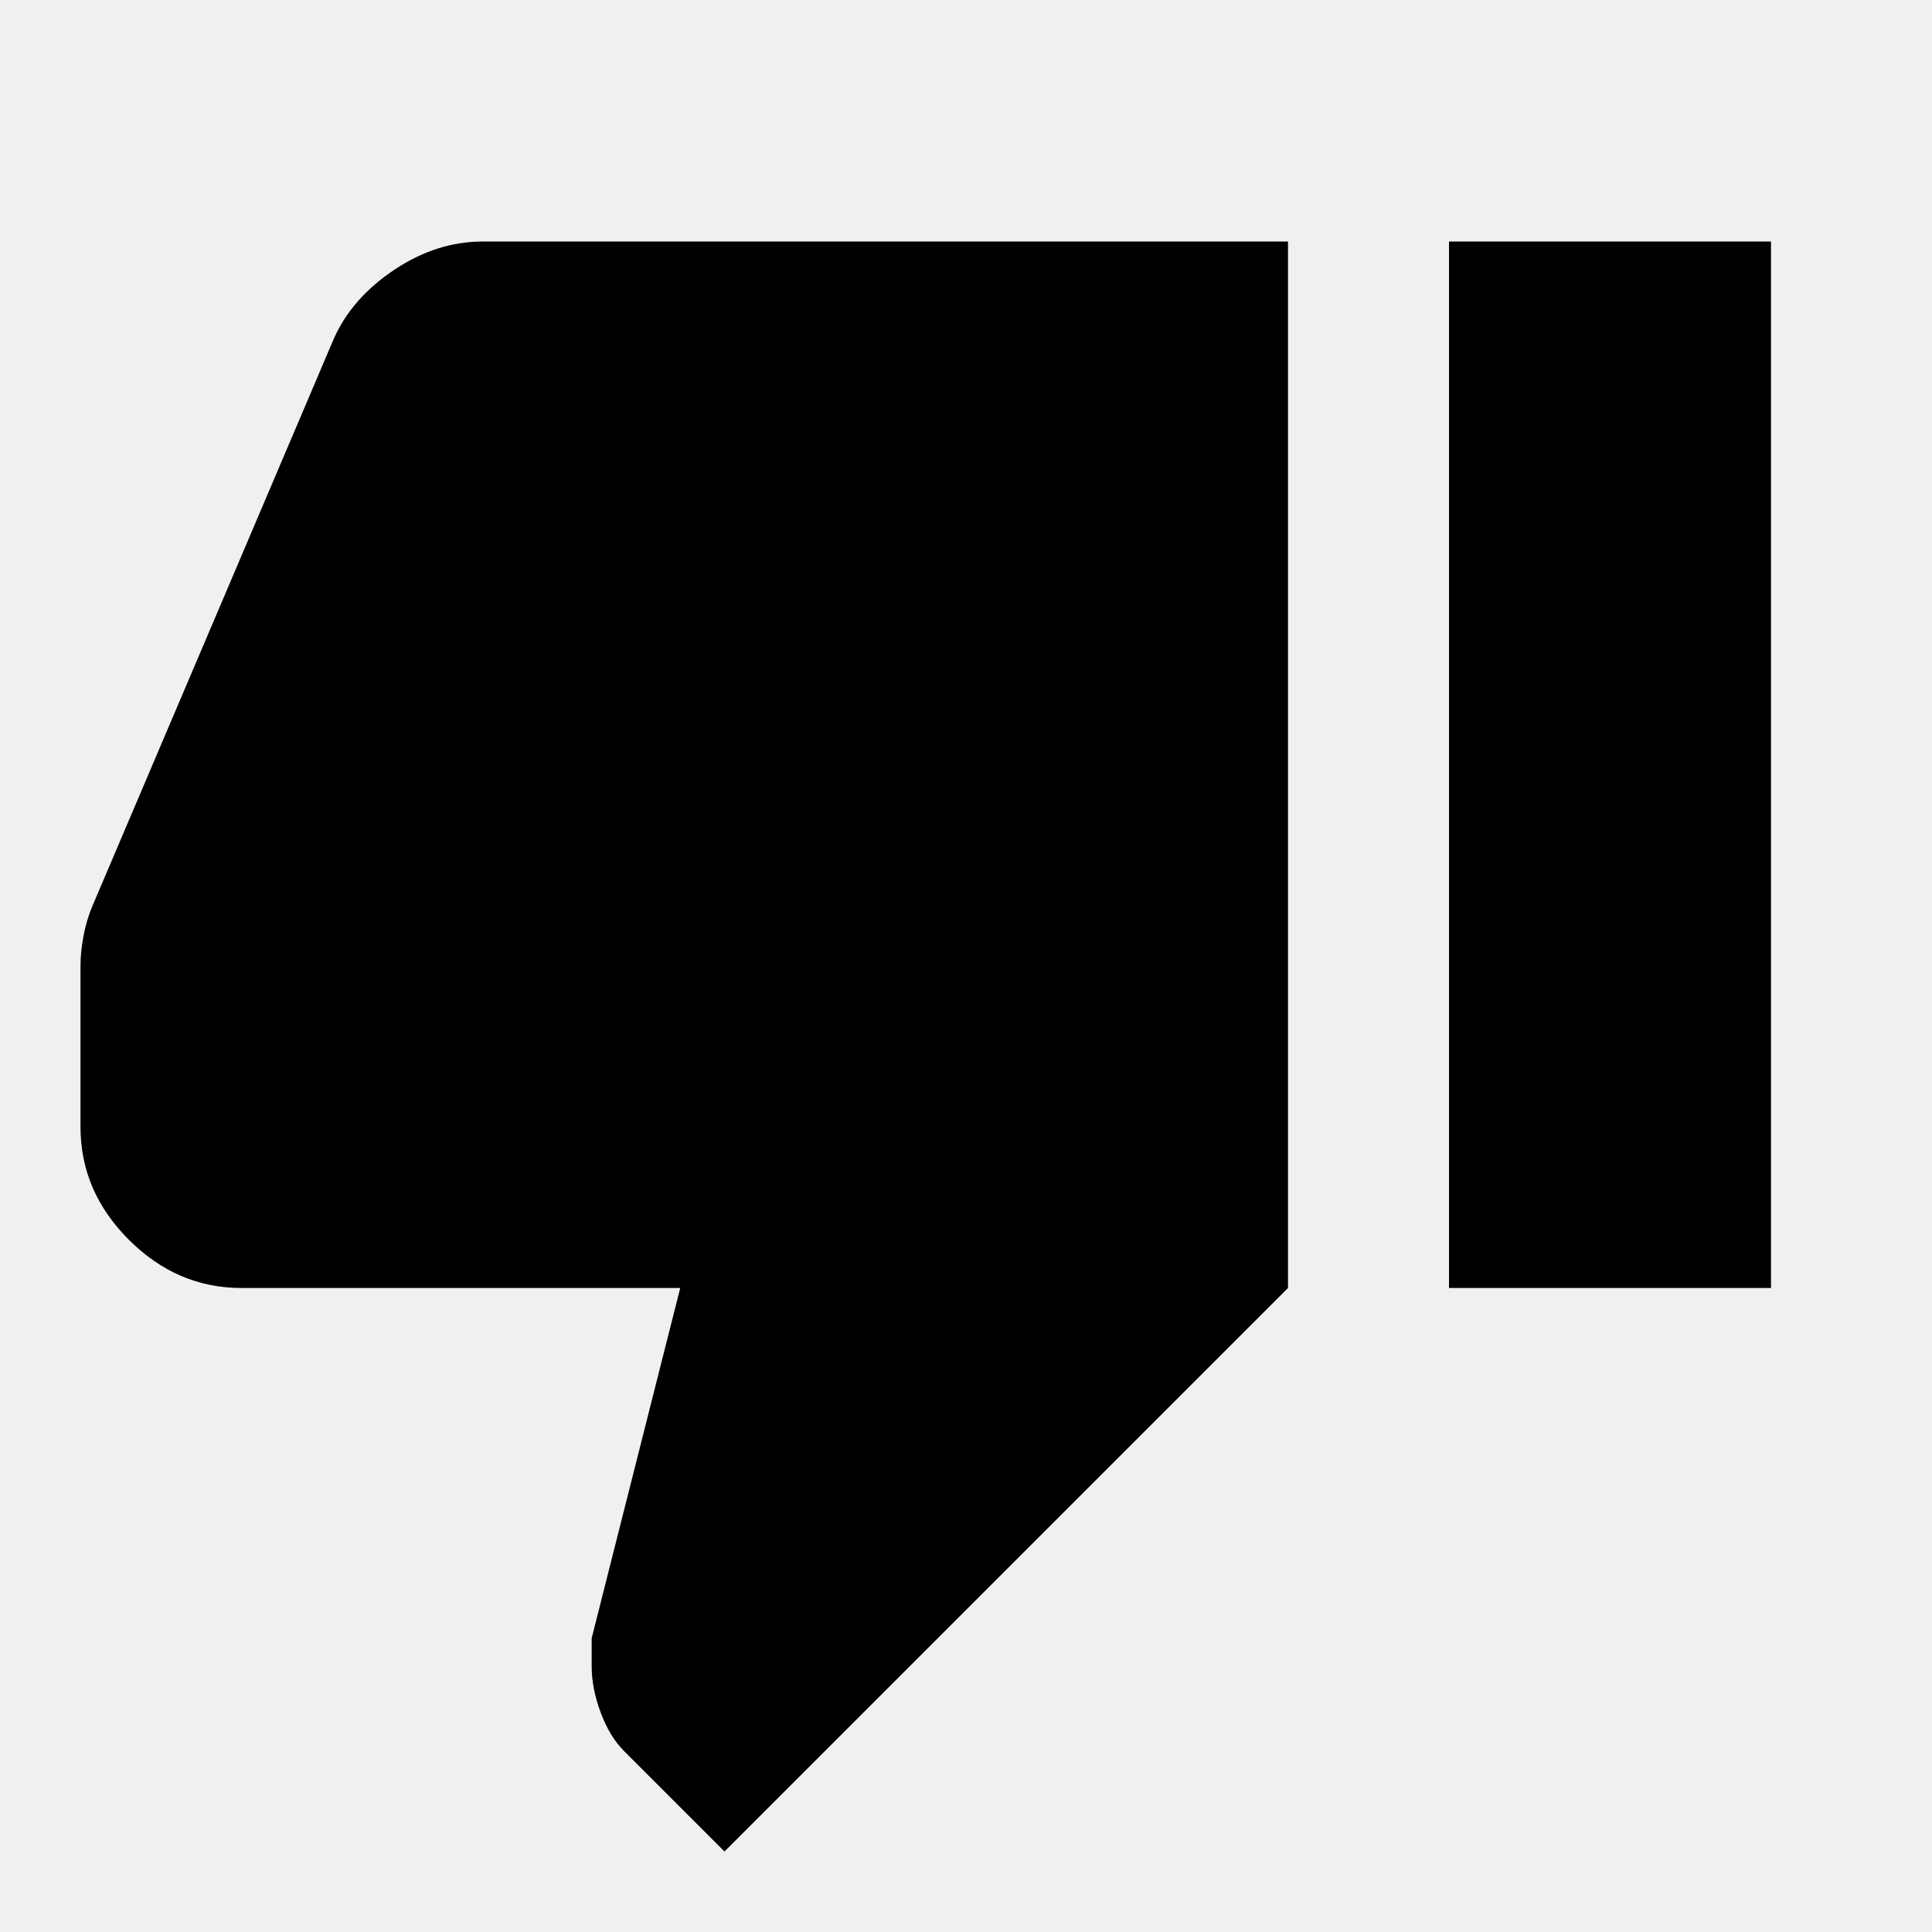
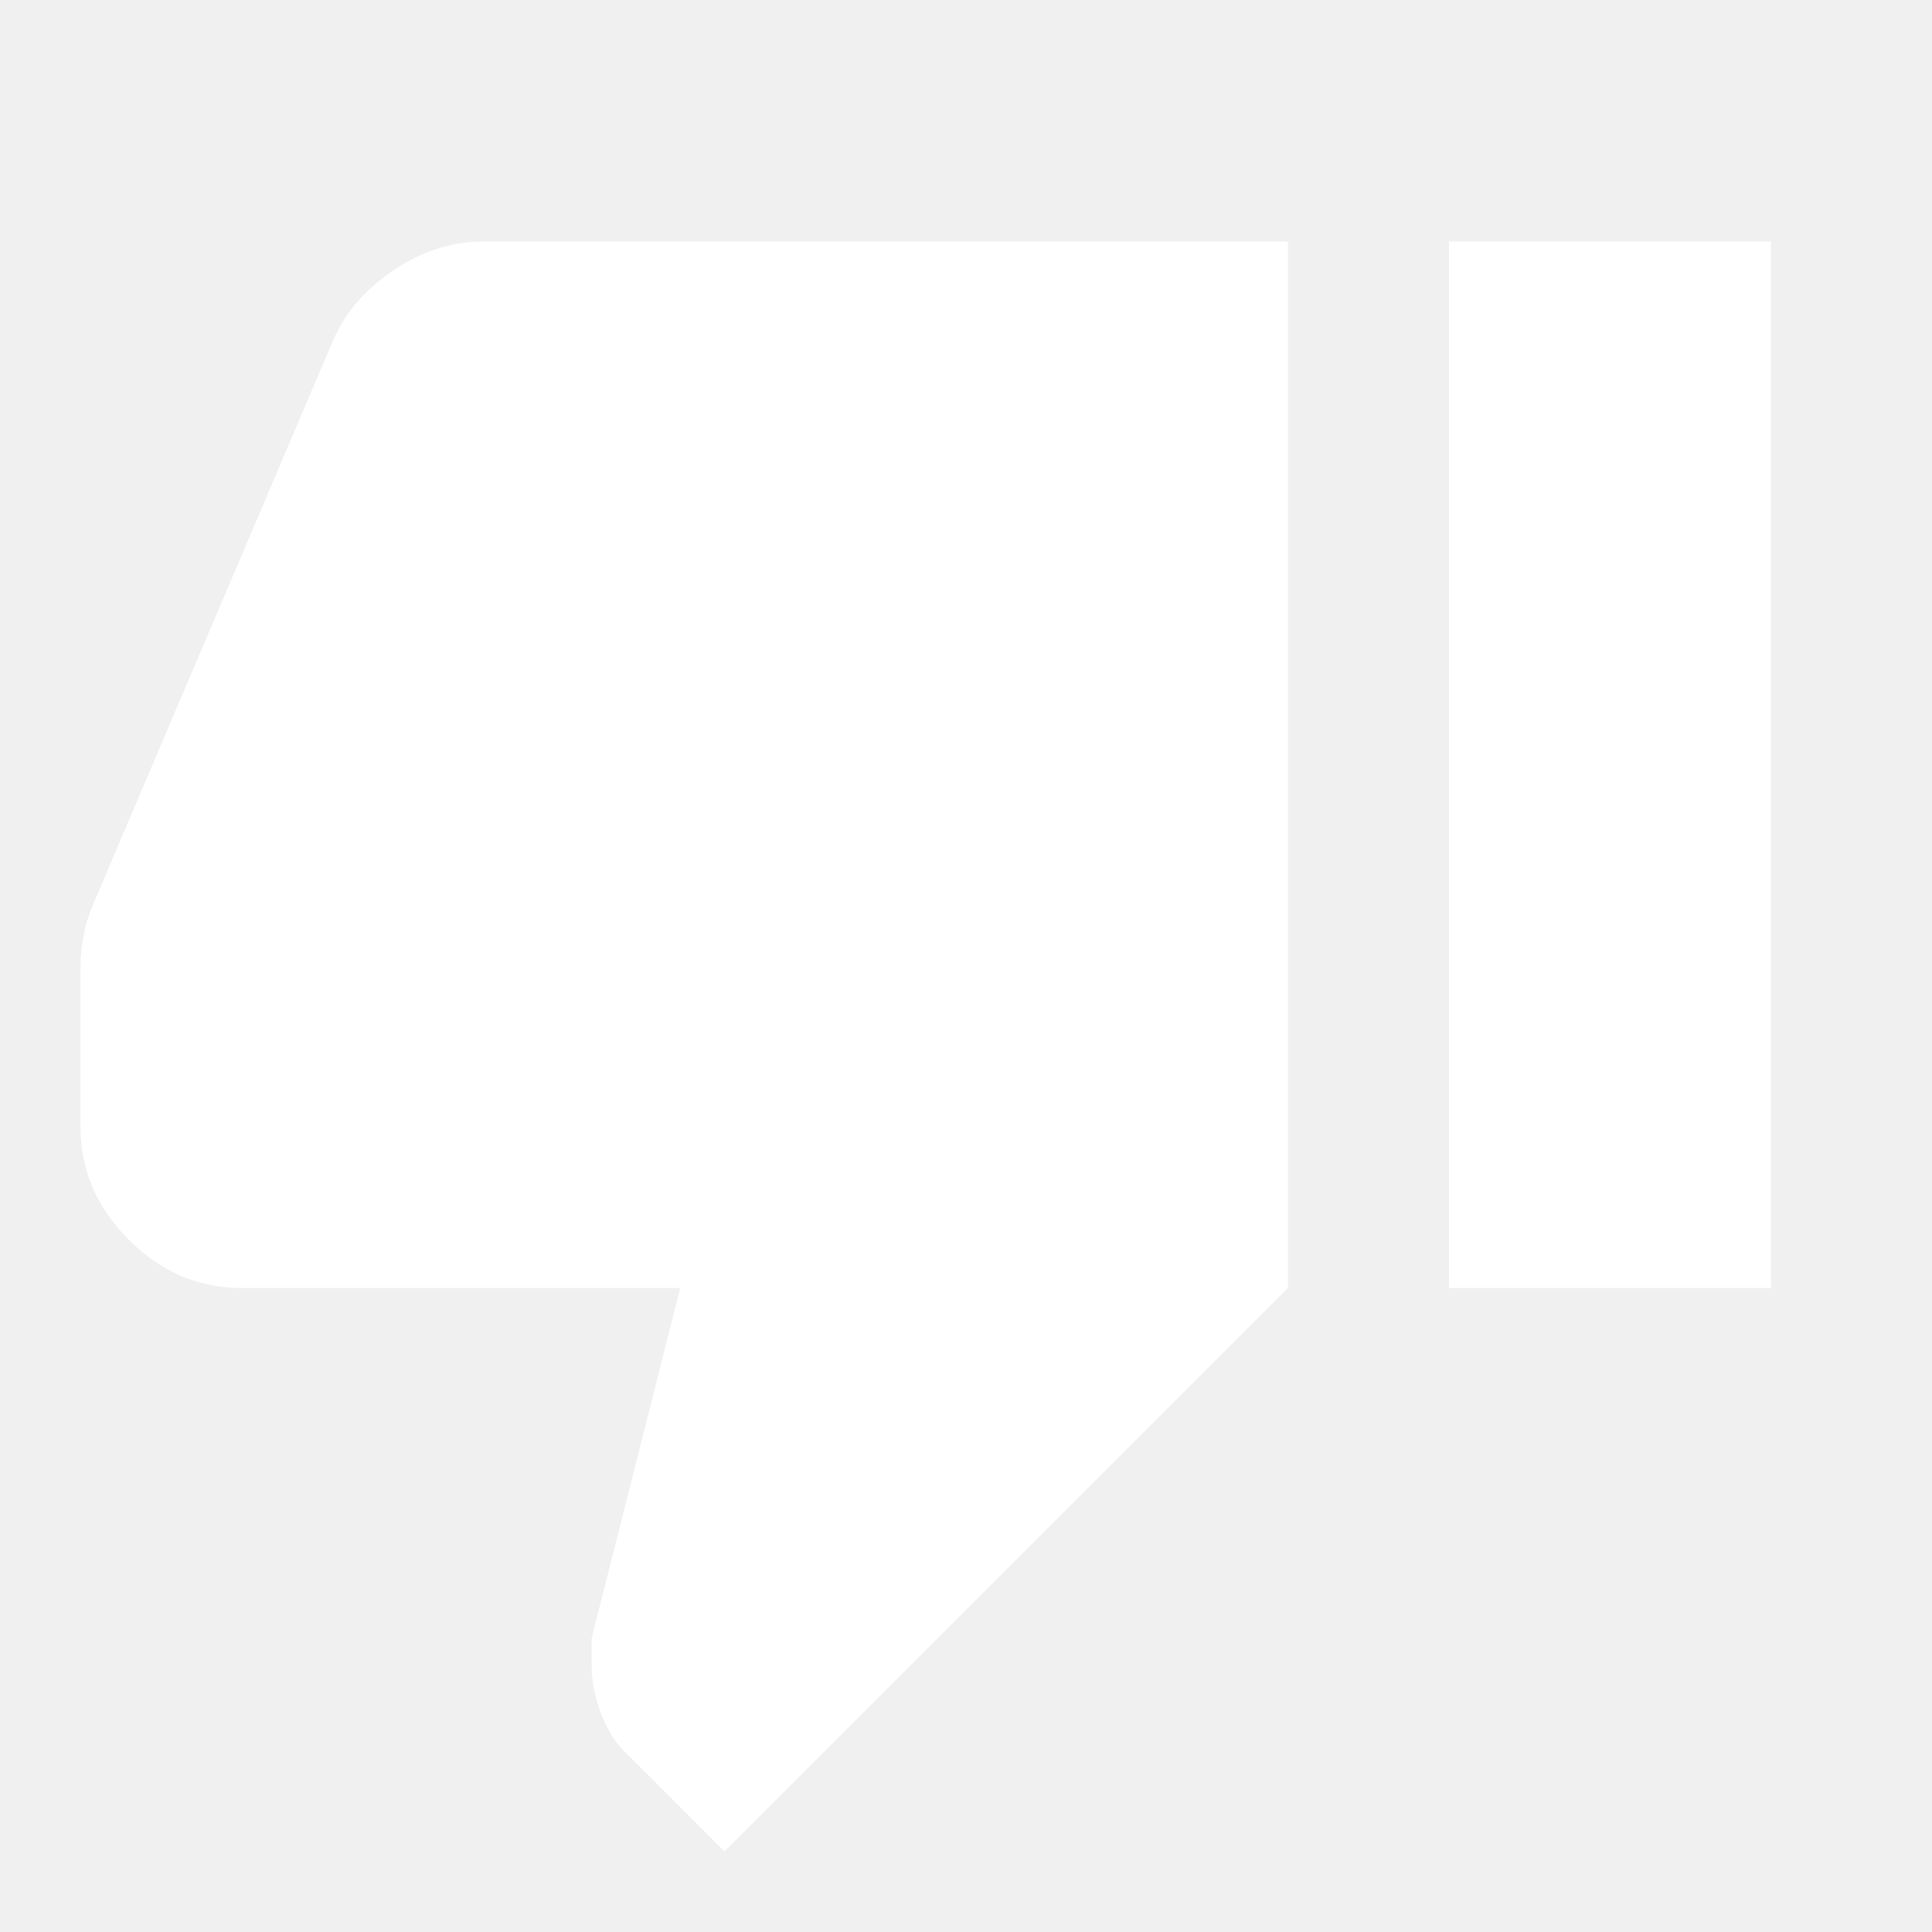
<svg xmlns="http://www.w3.org/2000/svg" height="24" viewBox="0 -960 960 960" width="24">
-   <path d="M240-840h400v520L360-40l-50-50q-7-7-11.5-19t-4.5-23v-14l44-174H120q-32 0-56-24t-24-56v-80q0-7 1.5-15t4.5-15l120-282q9-20 30-34t44-14Zm480 520v-520h160v520H720Z" />
+   <path fill="#ffffff" d="M240-840h400v520L360-40l-50-50q-7-7-11.5-19t-4.5-23v-14l44-174H120q-32 0-56-24t-24-56v-80q0-7 1.5-15t4.5-15l120-282q9-20 30-34t44-14Zm480 520v-520h160v520H720Z" />
</svg>
